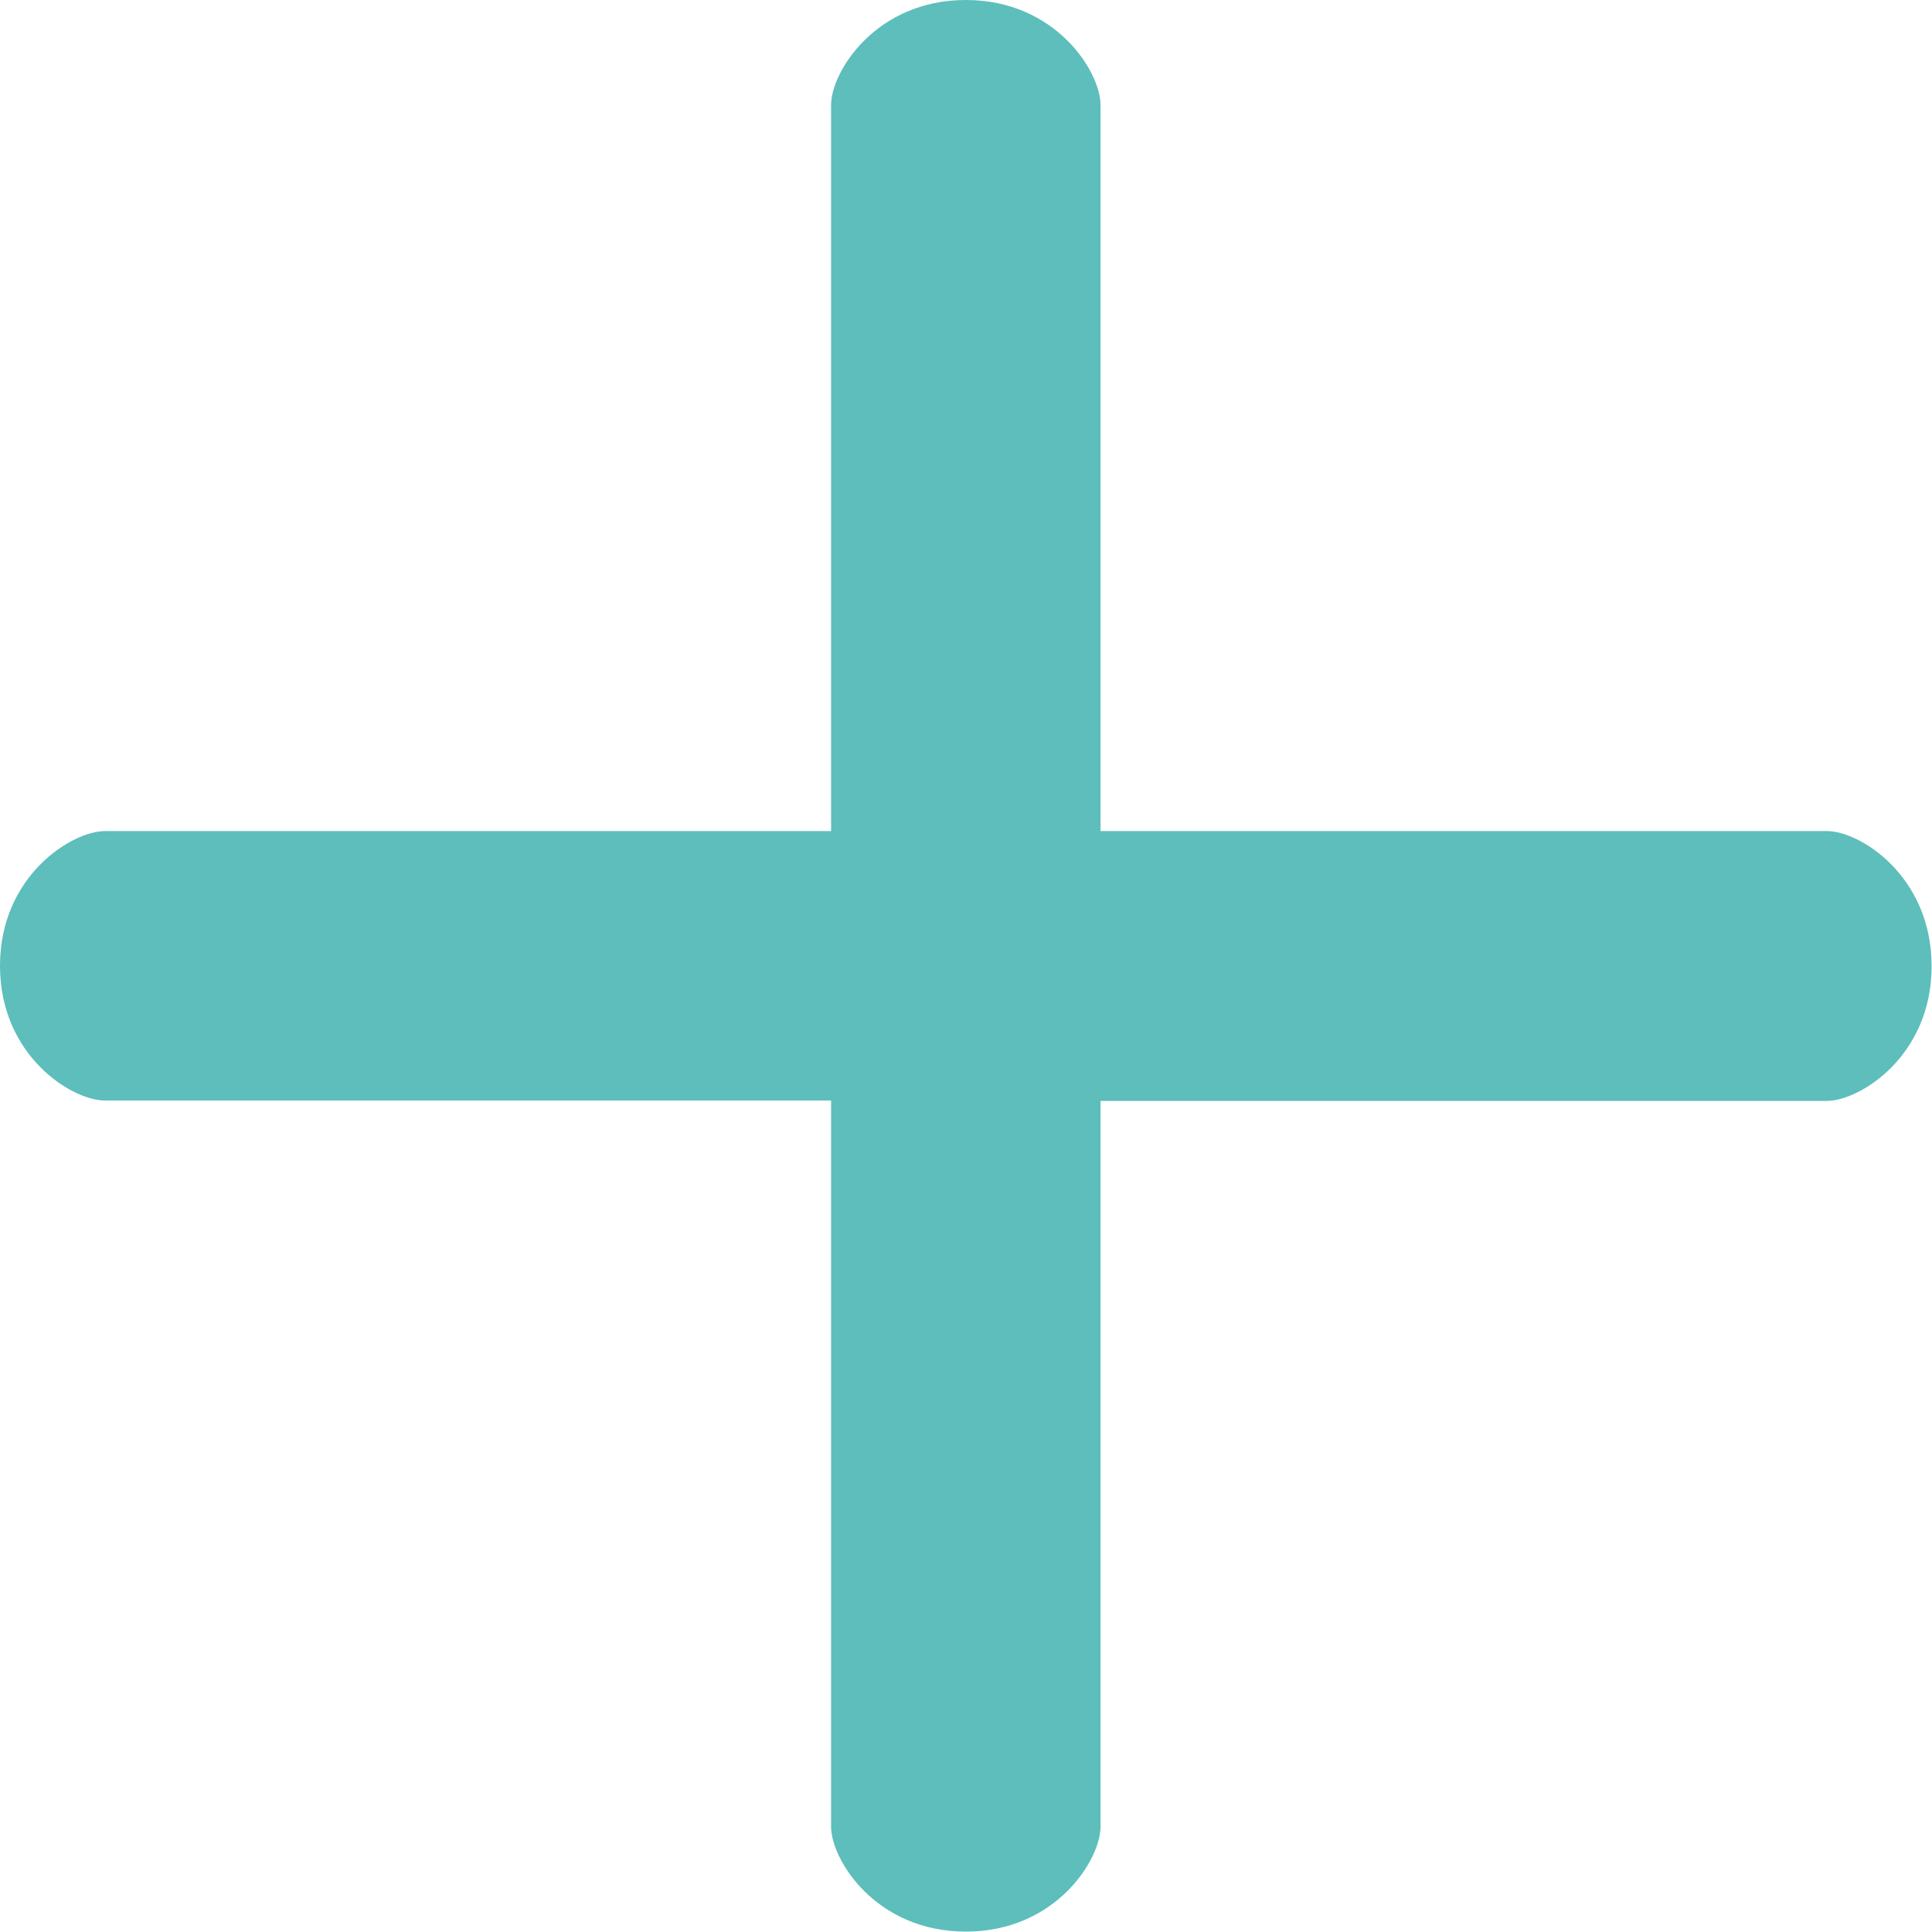
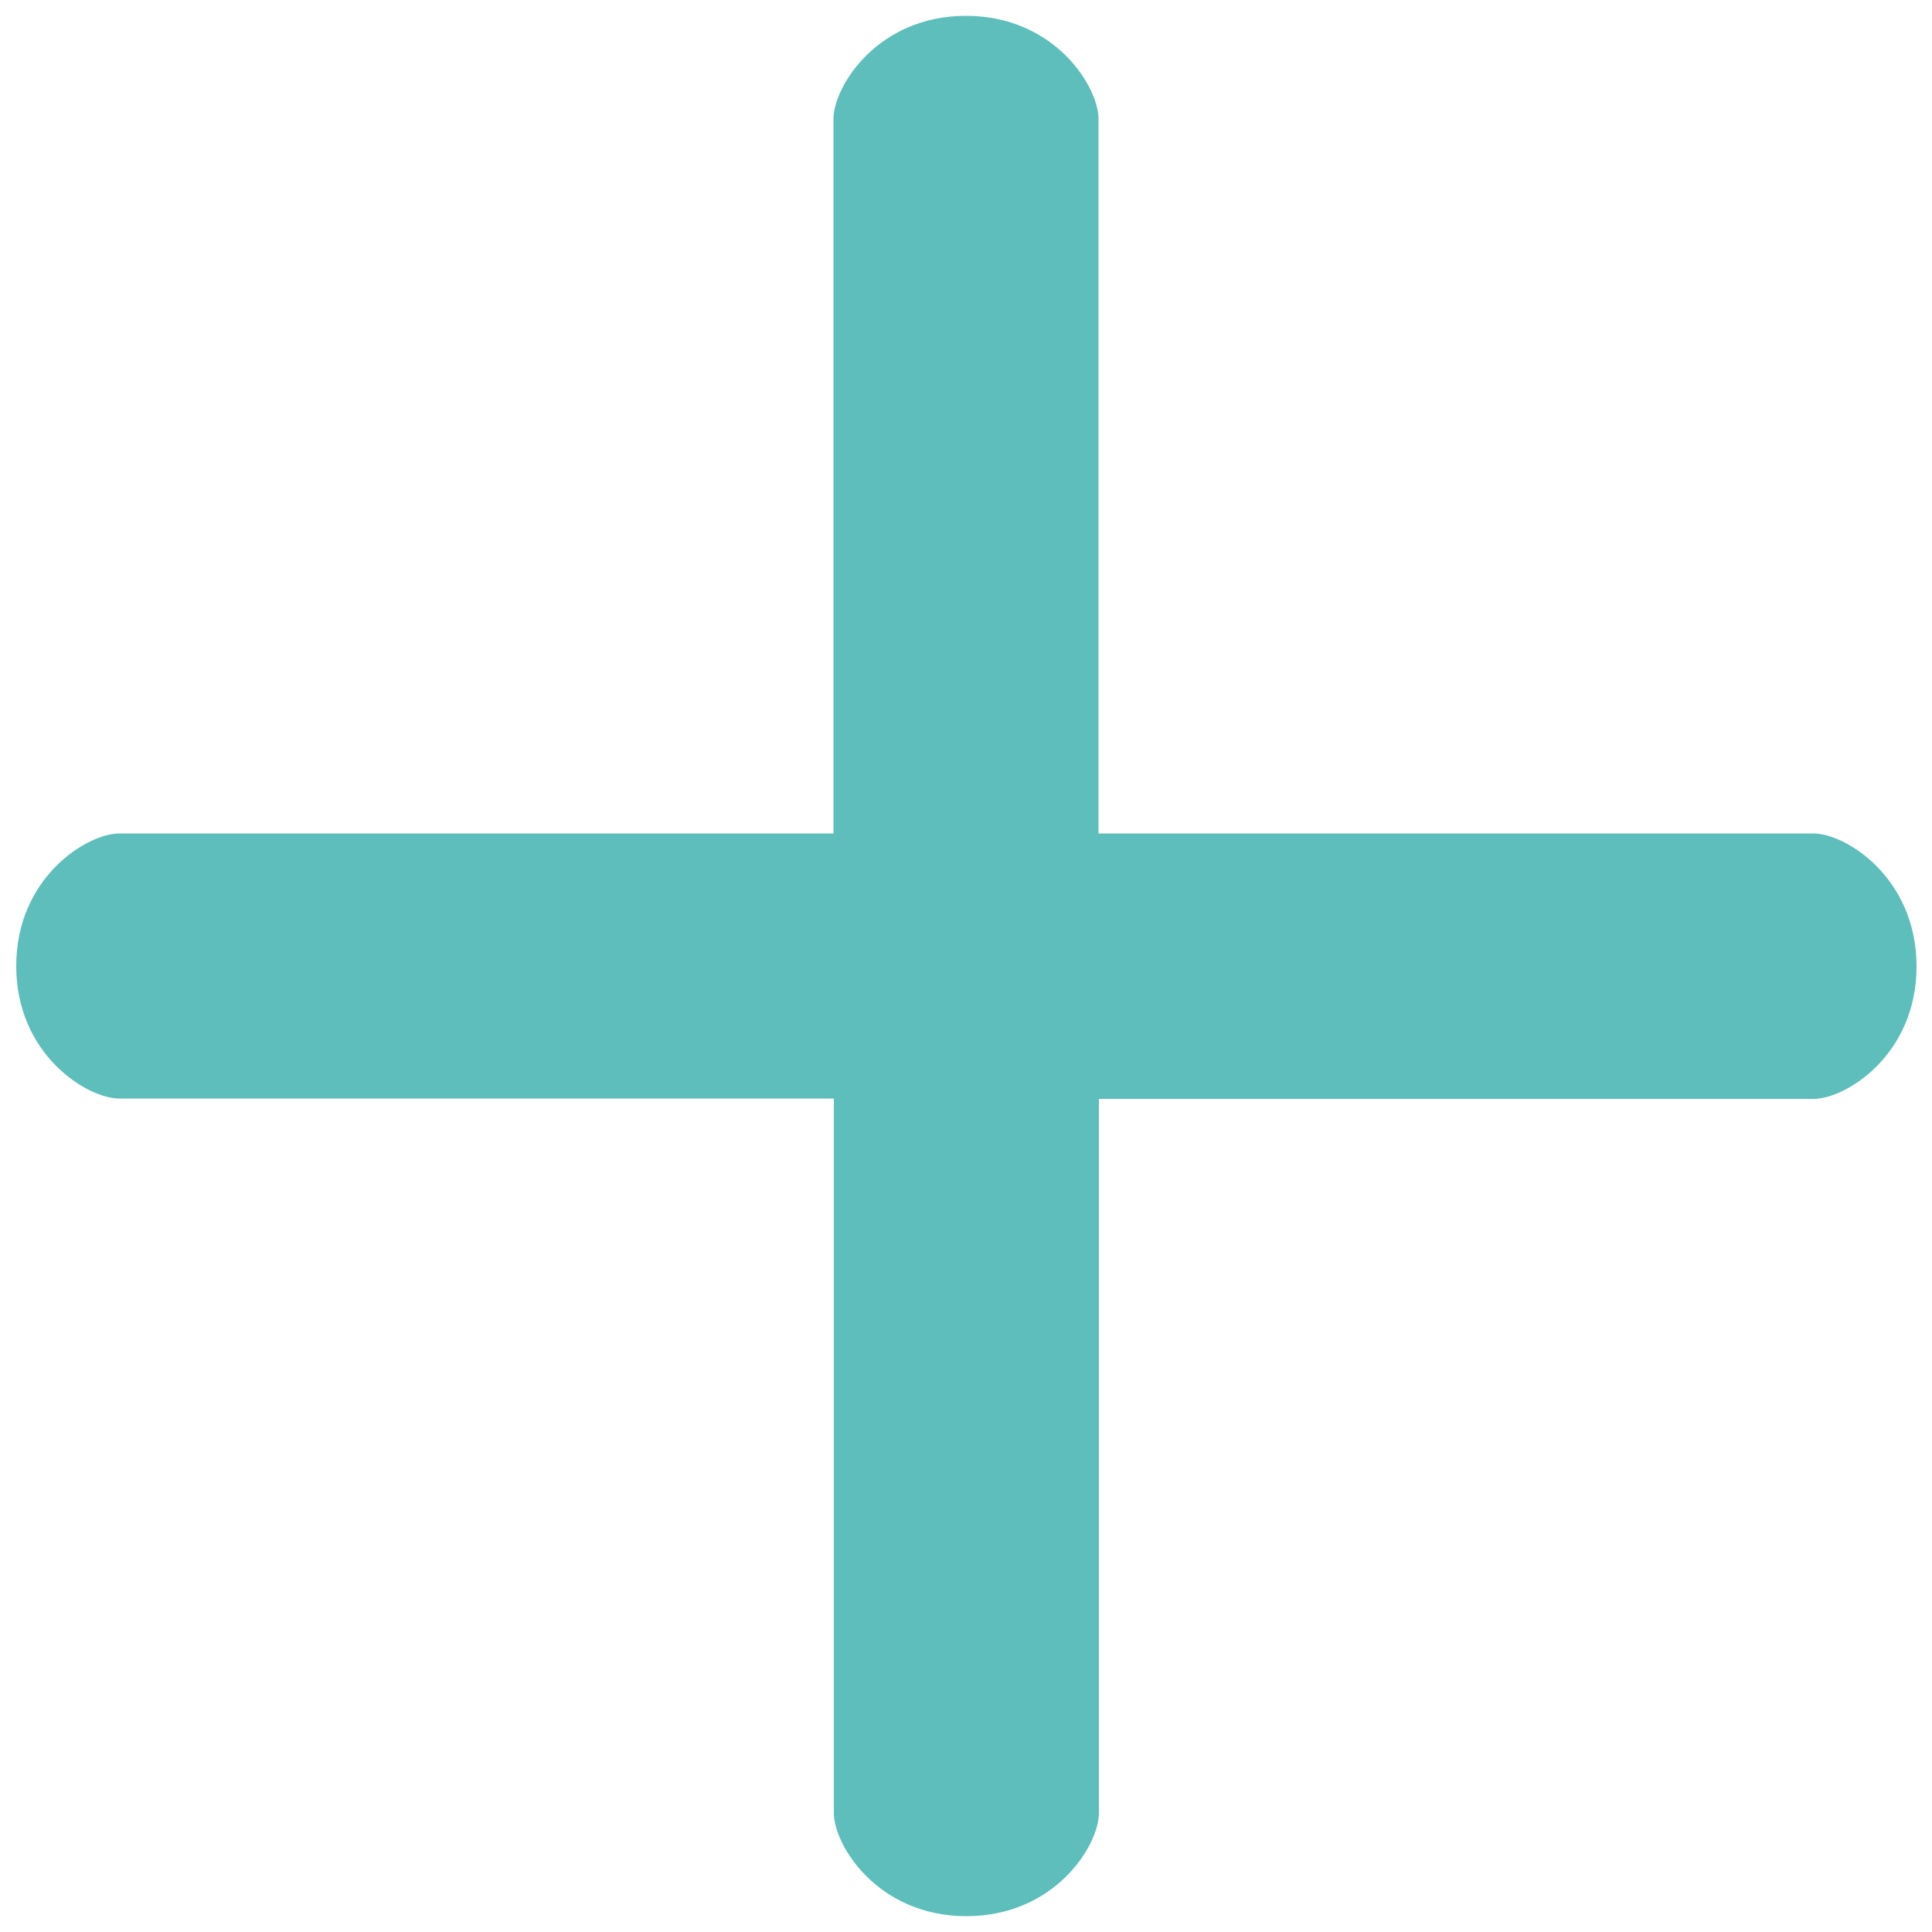
- <svg xmlns="http://www.w3.org/2000/svg" version="1.1" id="Capa_1" x="0px" y="0px" viewBox="-174 52.4 491.9 491.9" style="enable-background:new -174 52.4 491.9 491.9;" xml:space="preserve">
+ <svg xmlns="http://www.w3.org/2000/svg" version="1.1" id="Capa_1" x="0px" y="0px" viewBox="-55.1 170.9 500 500" style="enable-background:new -55.1 170.9 500 500;" xml:space="preserve">
  <style type="text/css">
	.st0{fill:#5DBEBB;}
</style>
  <g>
    <g>
-       <path class="st0" d="M291.2,264H106.2V79.1c0-8.4-11.4-26.7-34.3-26.7S37.6,70.7,37.6,79.1V264h-184.9c-8.4,0-26.7,11.4-26.7,34.3    c0,22.9,18.3,34.3,26.7,34.3H37.6v184.9c0,8.4,11.4,26.7,34.3,26.7s34.3-18.3,34.3-26.7V332.7h184.9c8.4,0,26.7-11.4,26.7-34.3    S299.6,264,291.2,264z" />
+       <path class="st0" d="M414.2,386.6h-185V201.7c0-8.4-11.4-26.7-34.3-26.7s-34.3,18.3-34.3,26.7v184.9H-24.2    c-8.4,0-26.7,11.4-26.7,34.3s18.3,34.3,26.7,34.3h184.9v184.9c0,8.4,11.4,26.7,34.3,26.7s34.3-18.3,34.3-26.7V455.3h184.9    c8.4,0,26.7-11.4,26.7-34.3S422.6,386.6,414.2,386.6z" />
    </g>
  </g>
</svg>
